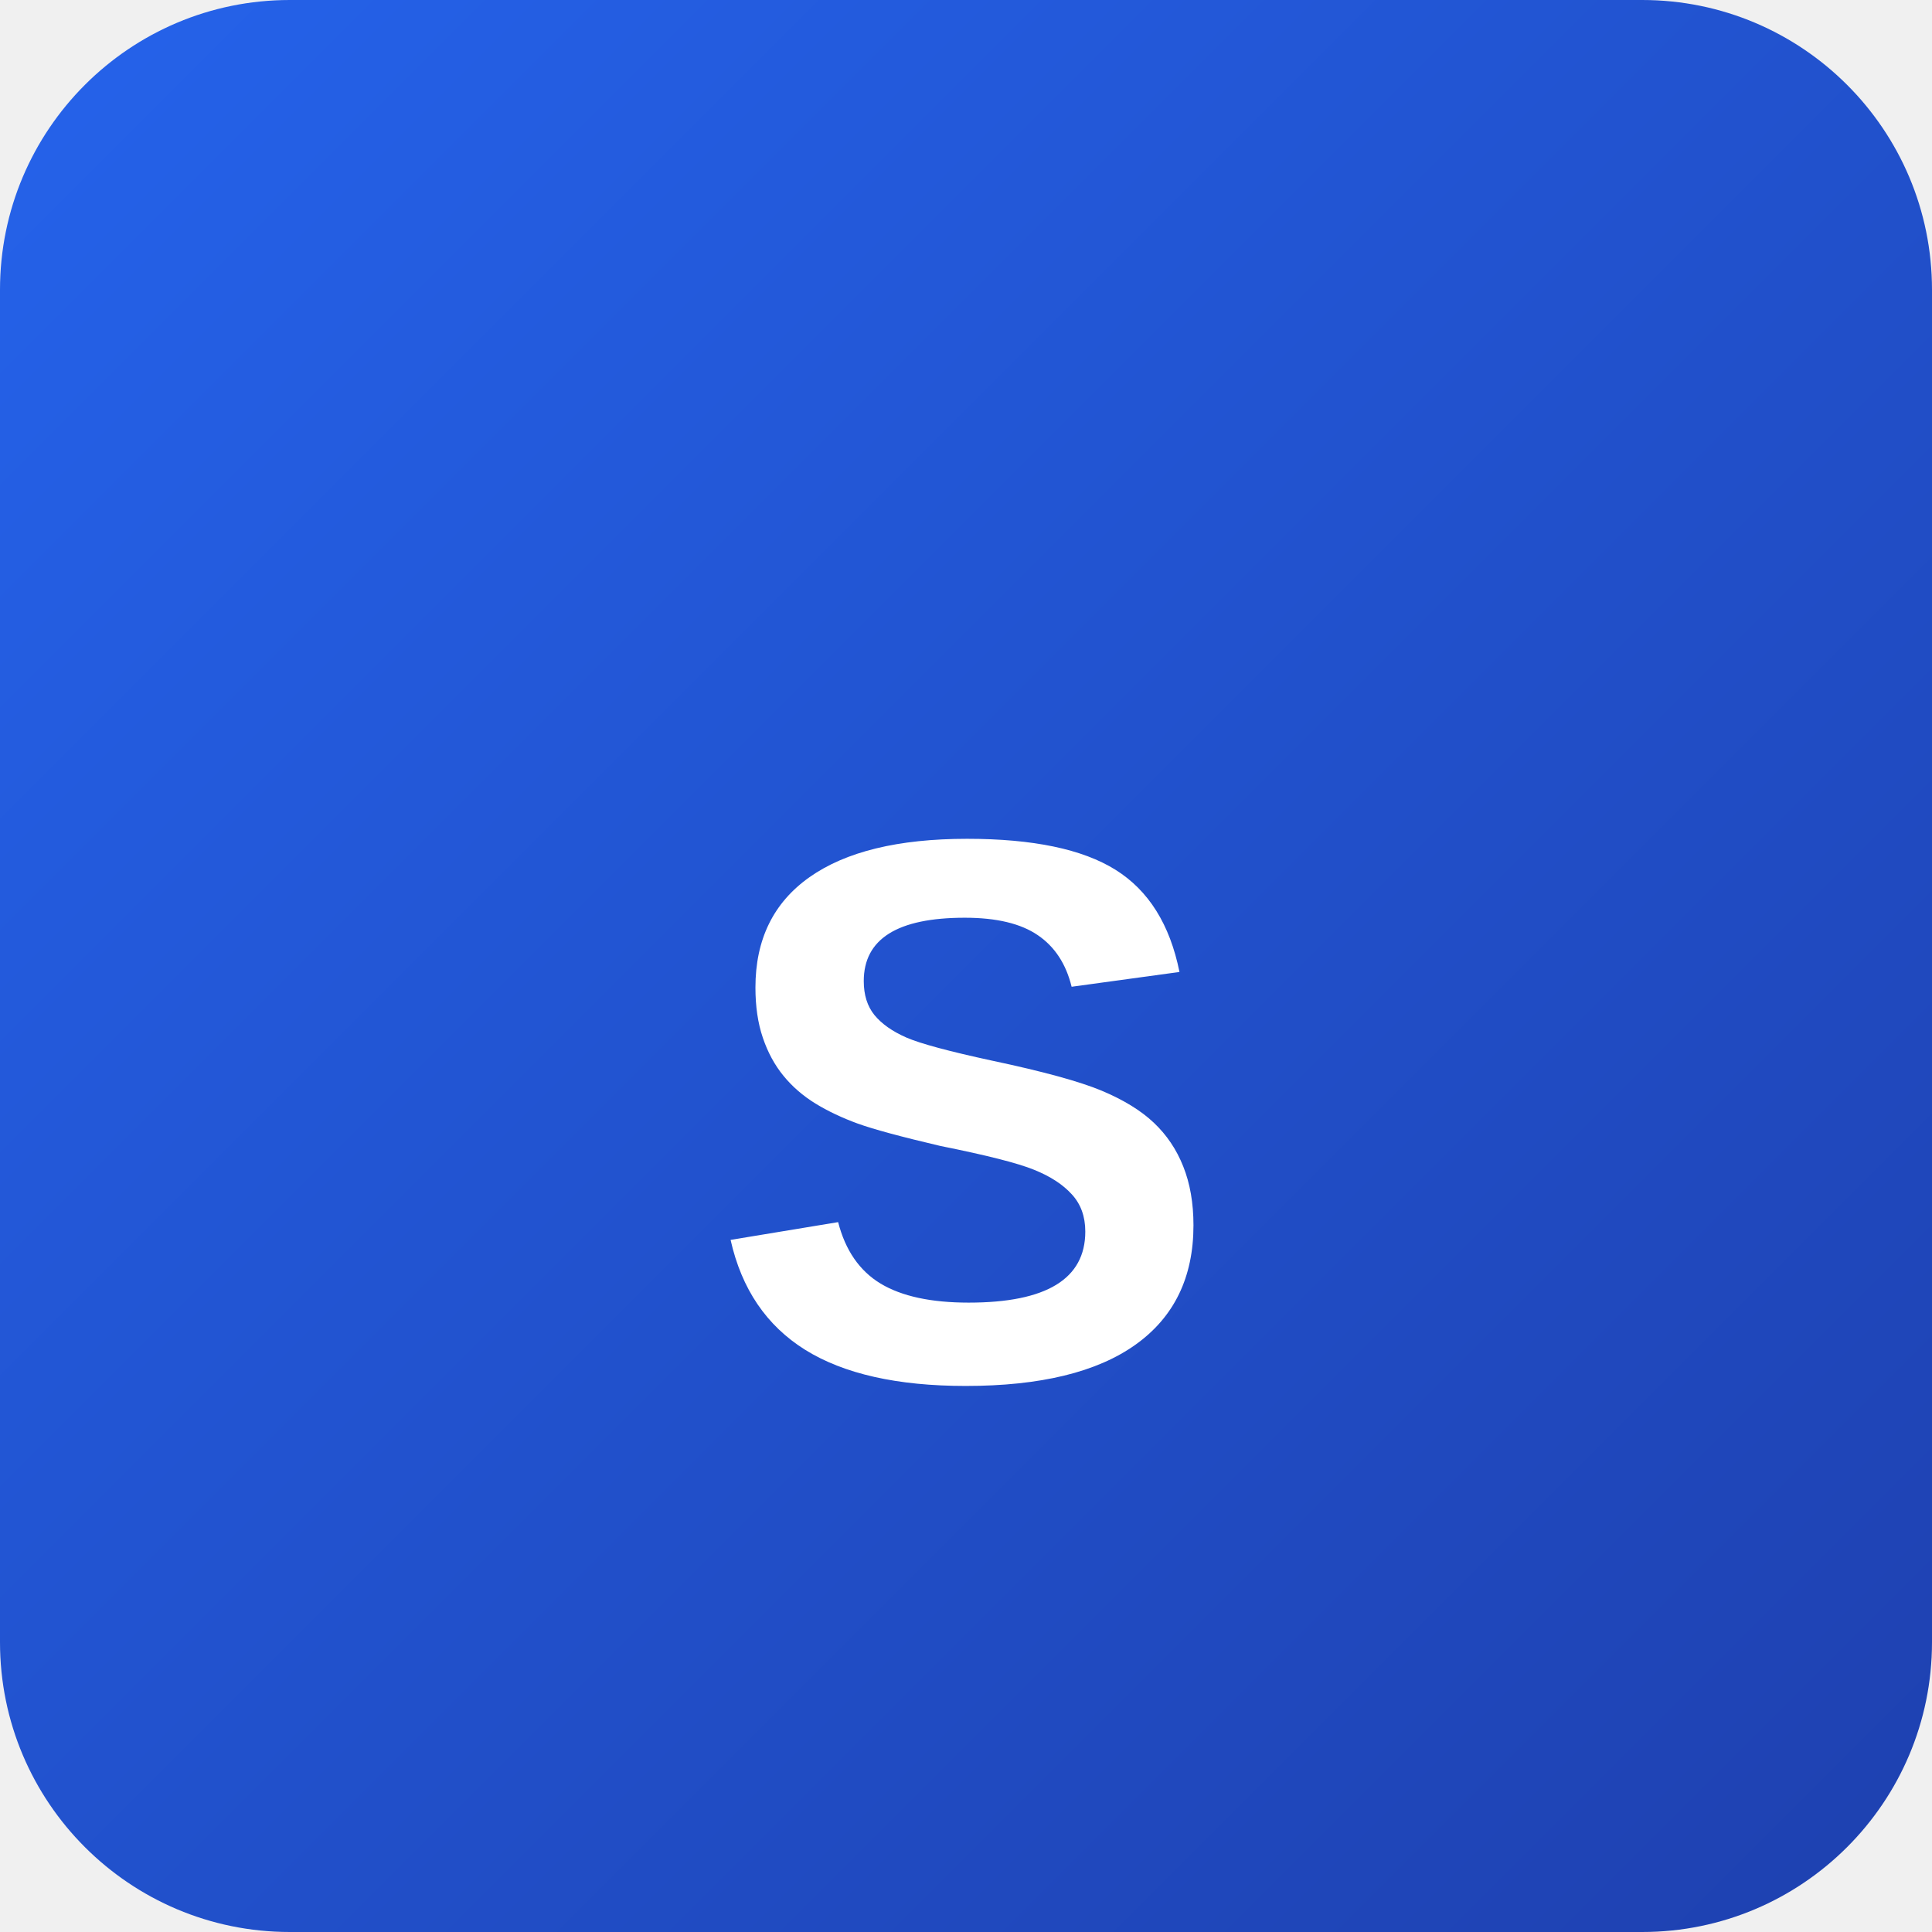
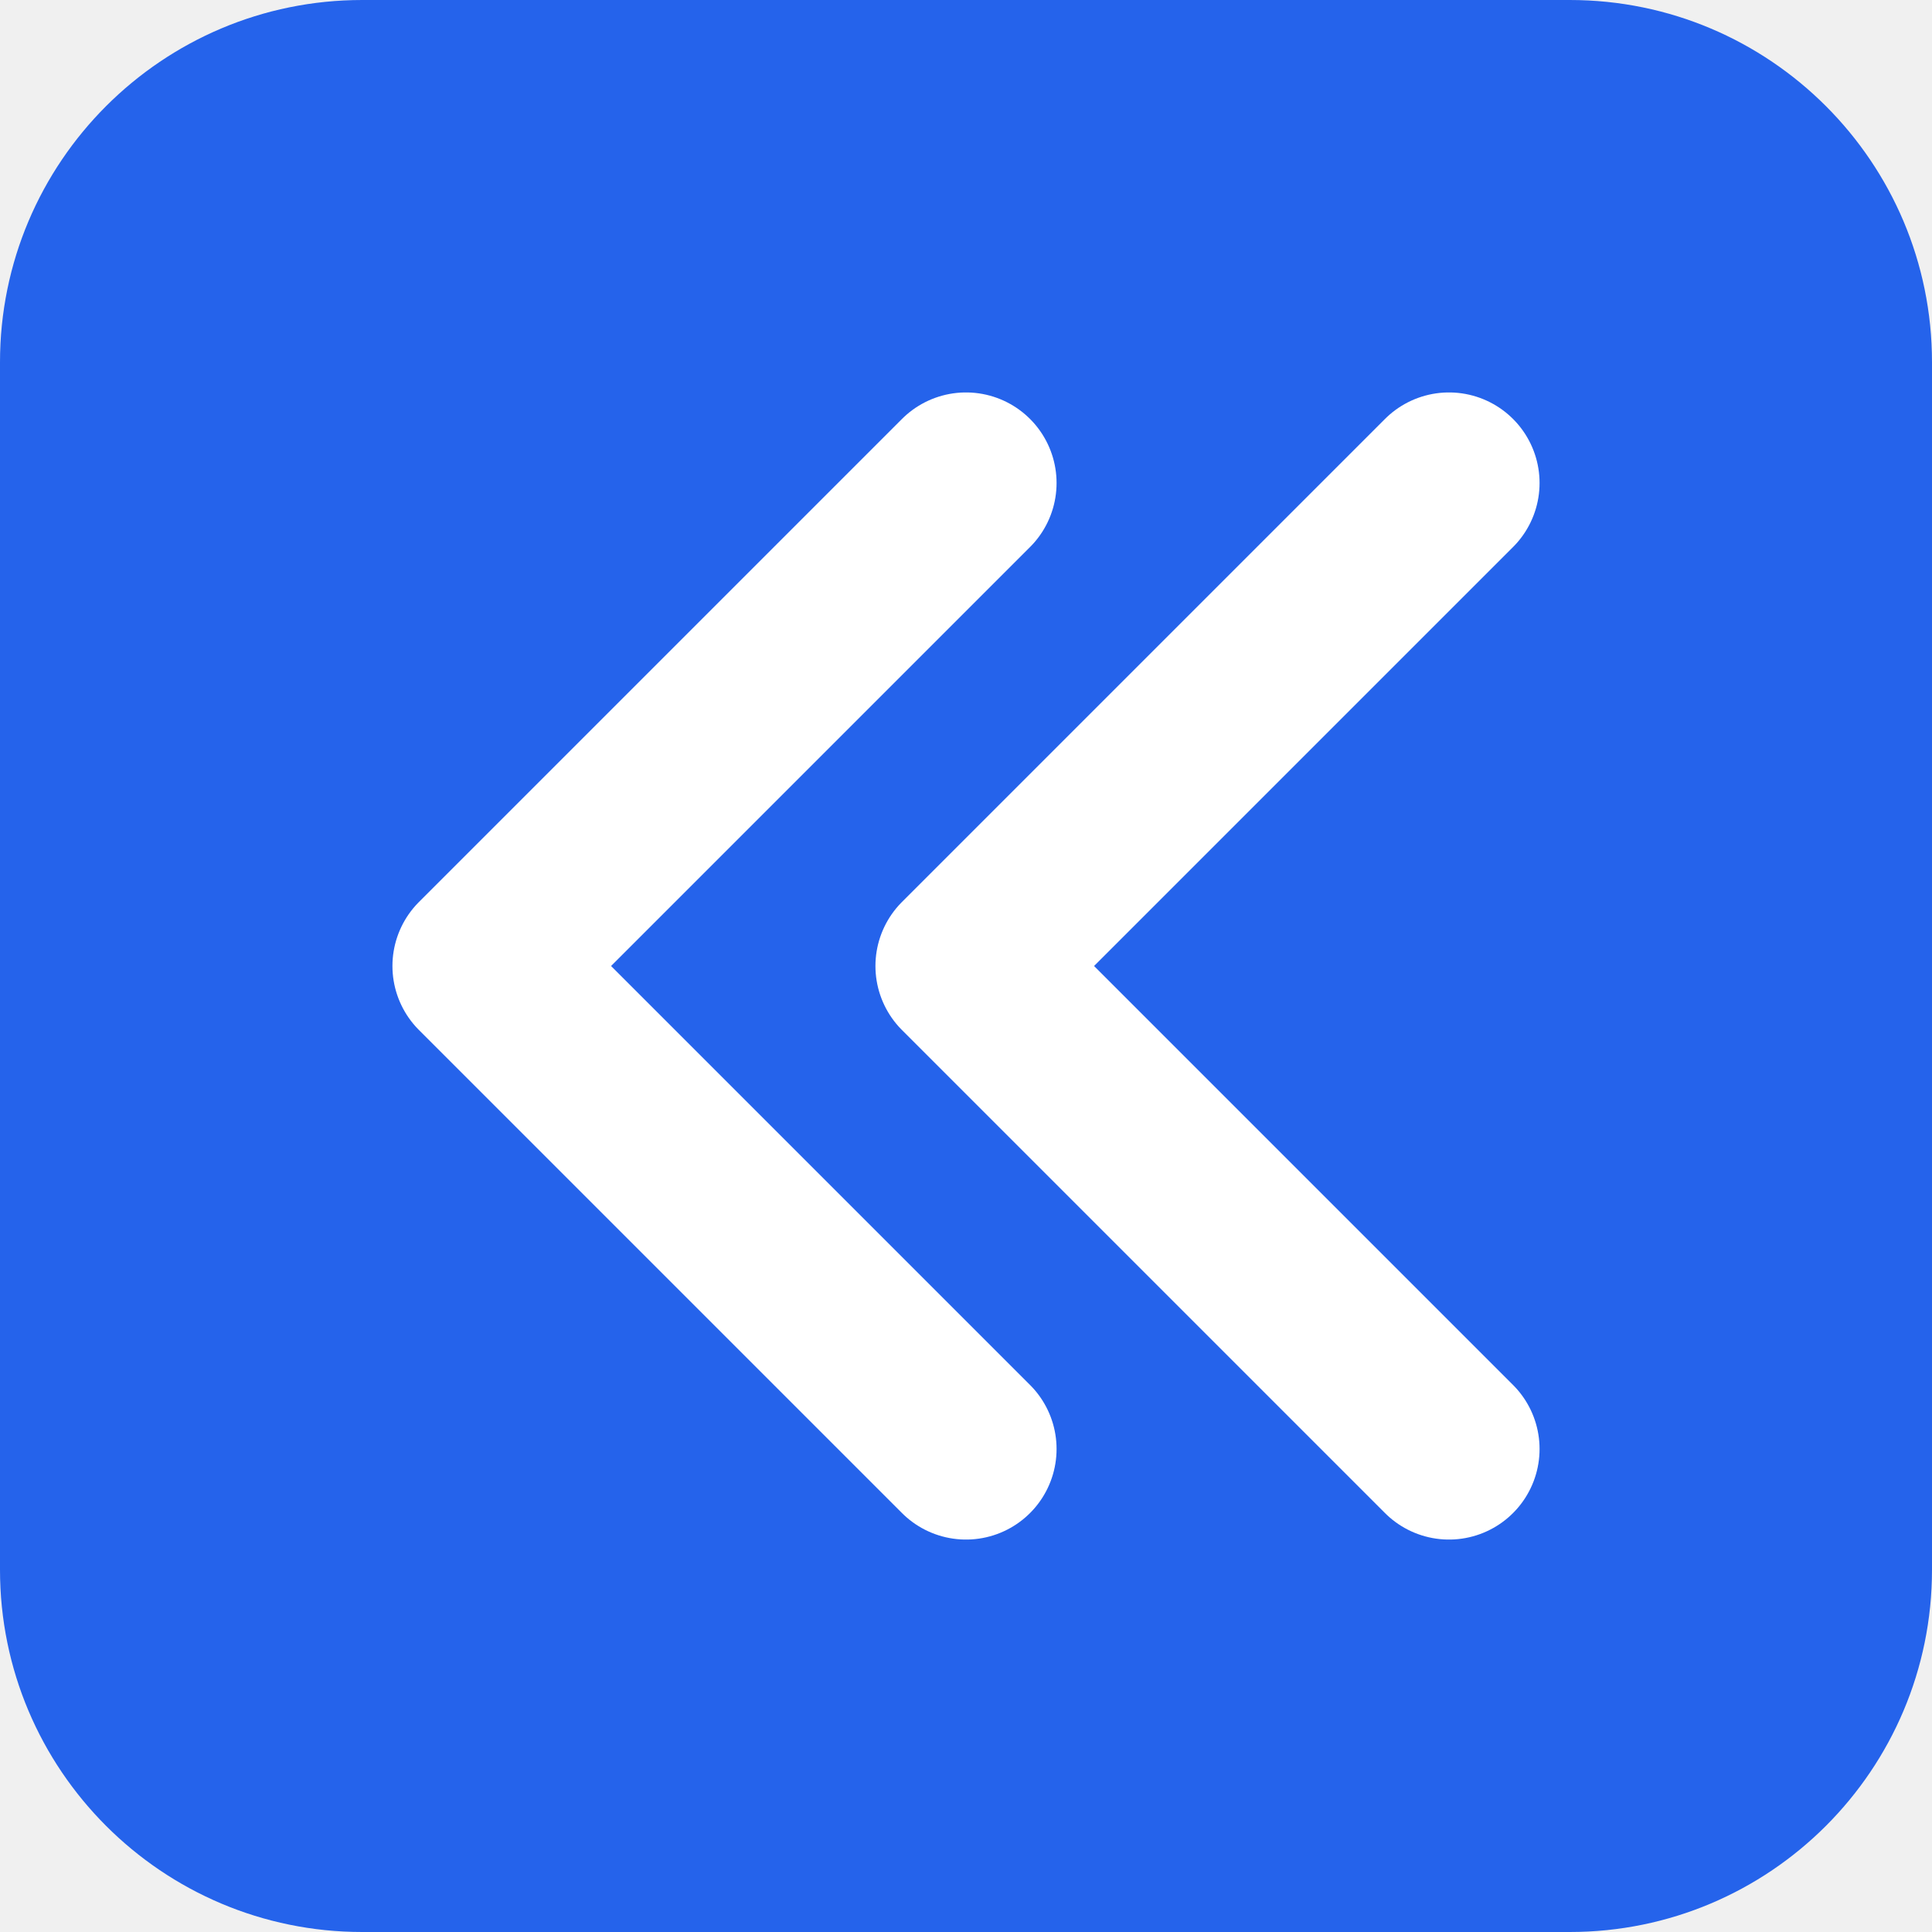
- <svg xmlns="http://www.w3.org/2000/svg" width="192" height="192" viewBox="0 0 192 192">
-   <defs>
-     <linearGradient id="grad192" x1="0%" y1="0%" x2="100%" y2="100%">
-       <stop offset="0%" style="stop-color:#2563eb;stop-opacity:1" />
-       <stop offset="100%" style="stop-color:#1e40af;stop-opacity:1" />
-     </linearGradient>
-   </defs>
-   <rect width="192" height="192" rx="28.8" fill="url(#grad192)" />
-   <text x="96" y="115.2" font-family="Arial, sans-serif" font-size="76.8" font-weight="bold" fill="white" text-anchor="middle" dominant-baseline="middle">S</text>
+ <svg xmlns="http://www.w3.org/2000/svg" width="64" height="64" viewBox="0 0 64 64" fill="none">
+   <rect width="64" height="64" rx="12" fill="#2563EB" />
+   <path d="M32 16L16 32L32 48" stroke="white" stroke-width="6" stroke-linecap="round" stroke-linejoin="round" />
+   <path d="M48 16L32 32L48 48" stroke="white" stroke-width="6" stroke-linecap="round" stroke-linejoin="round" />
</svg>
